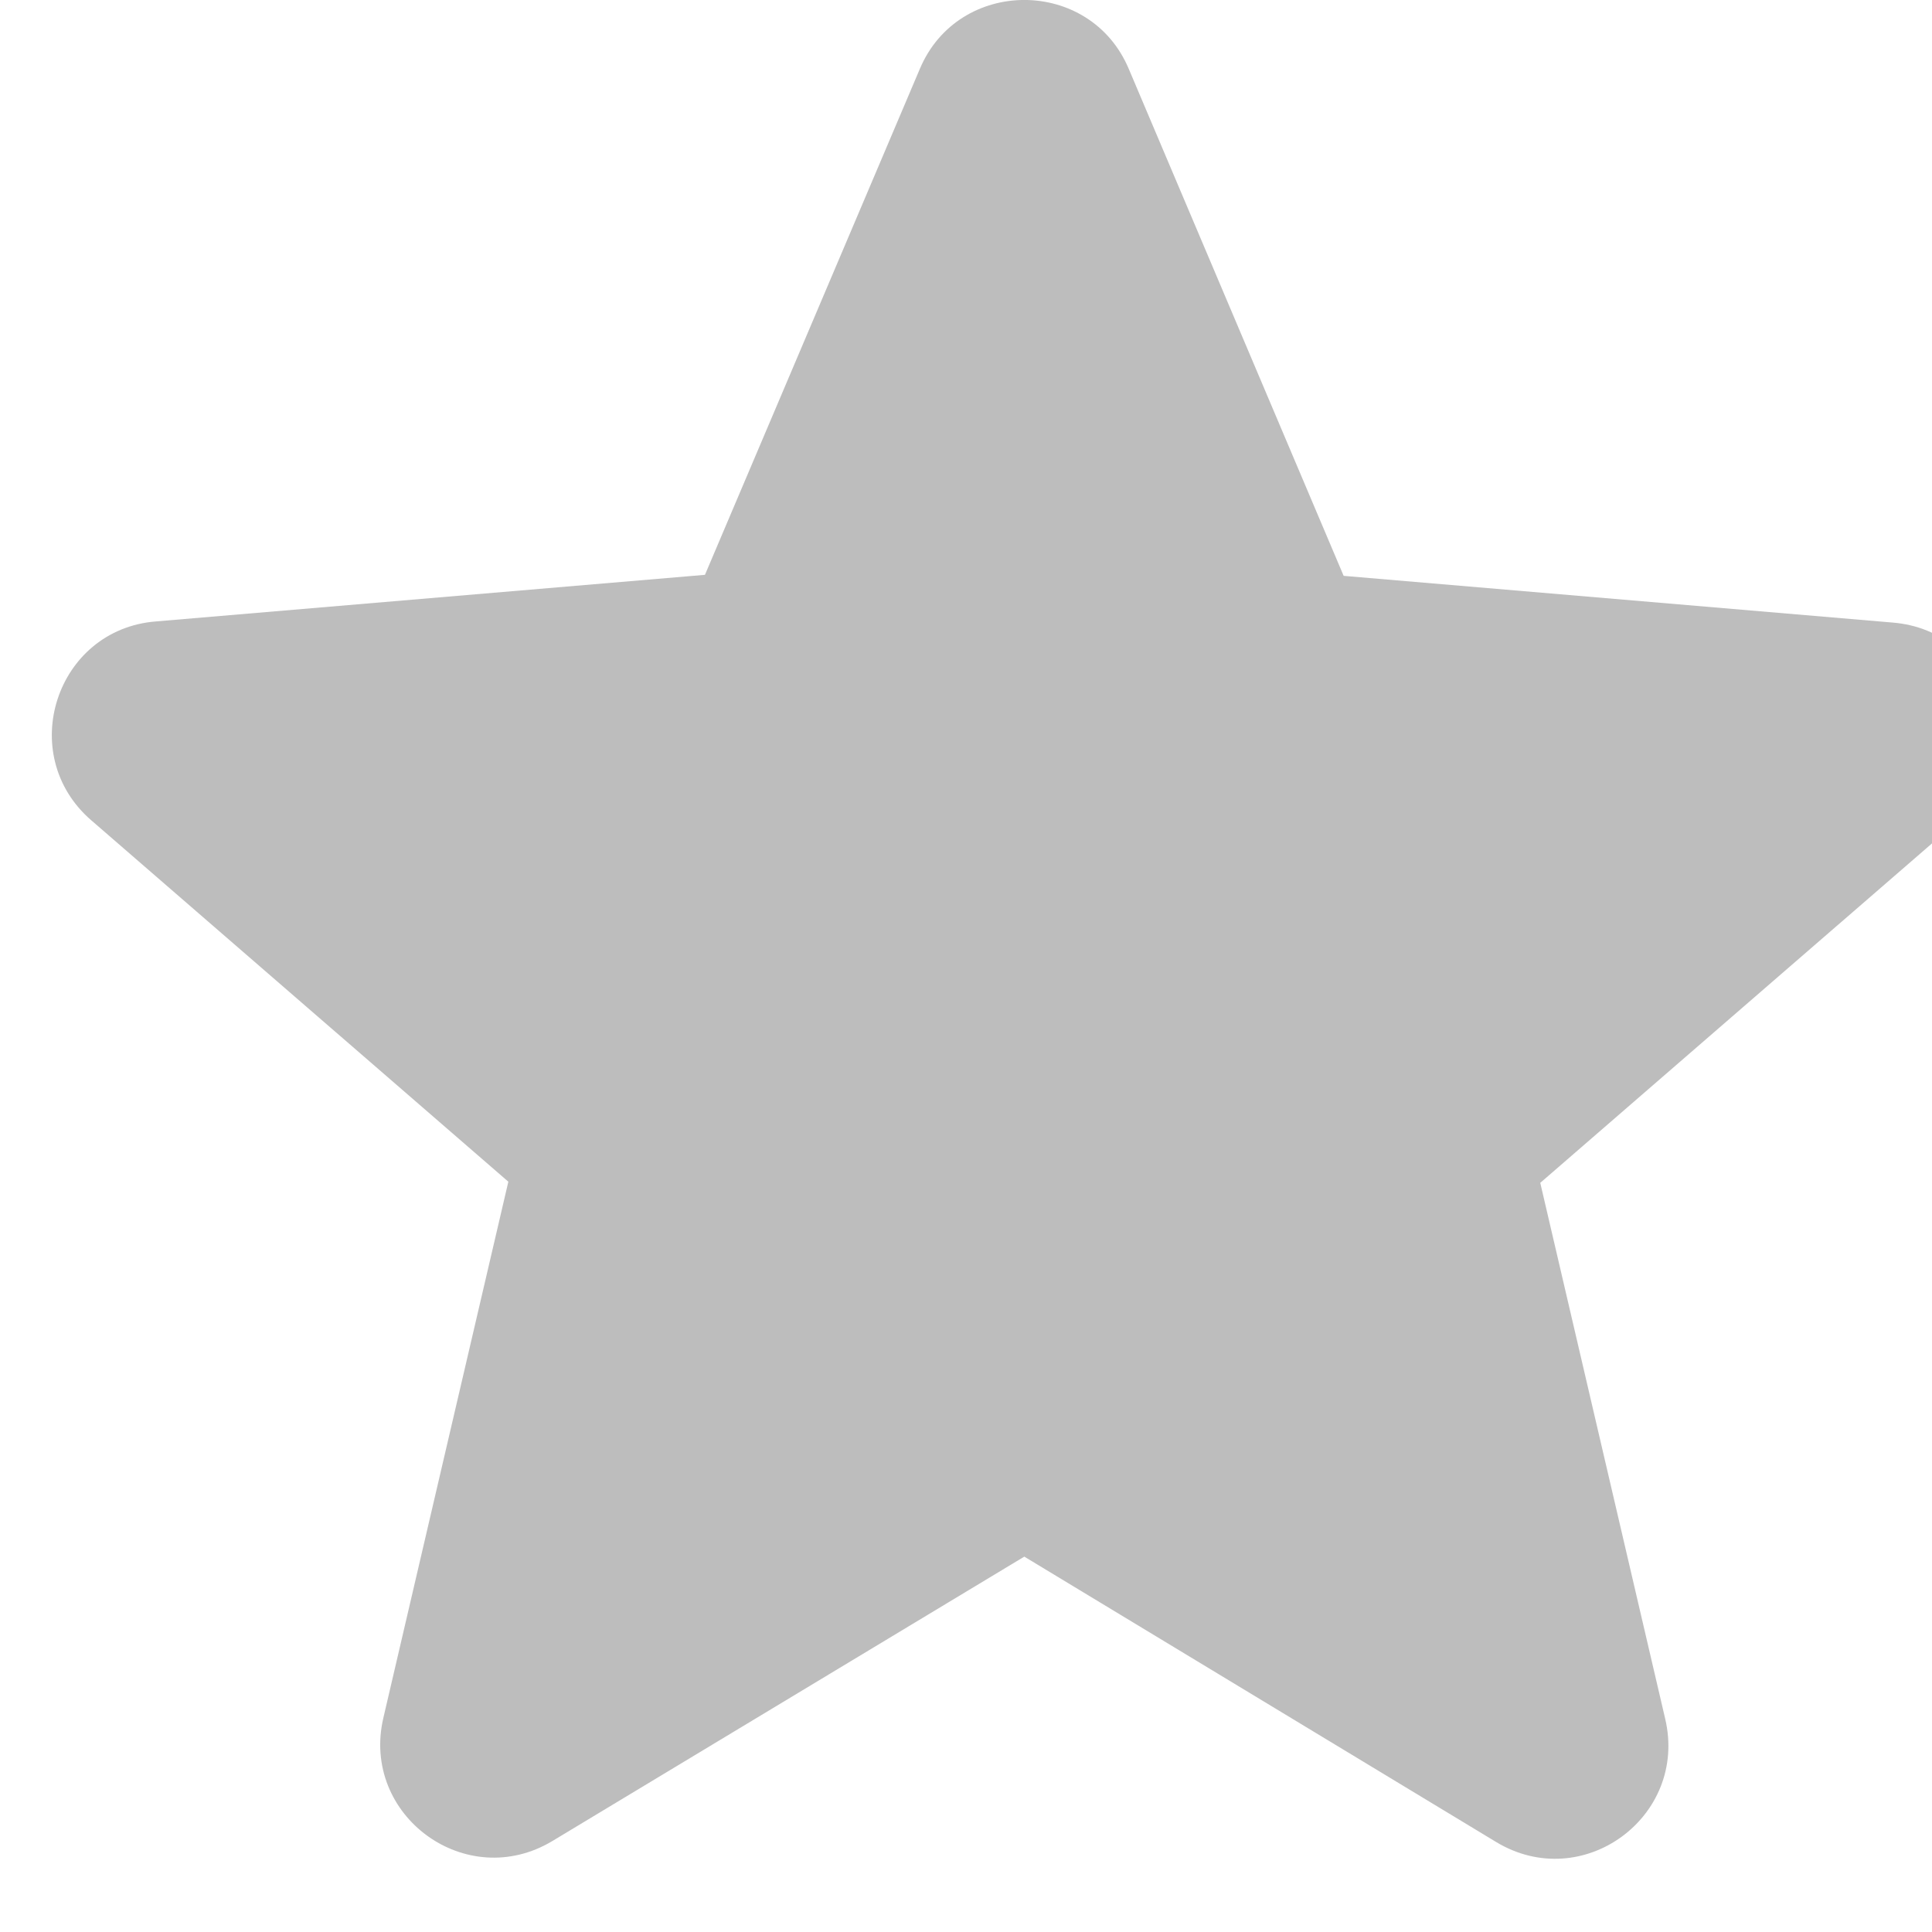
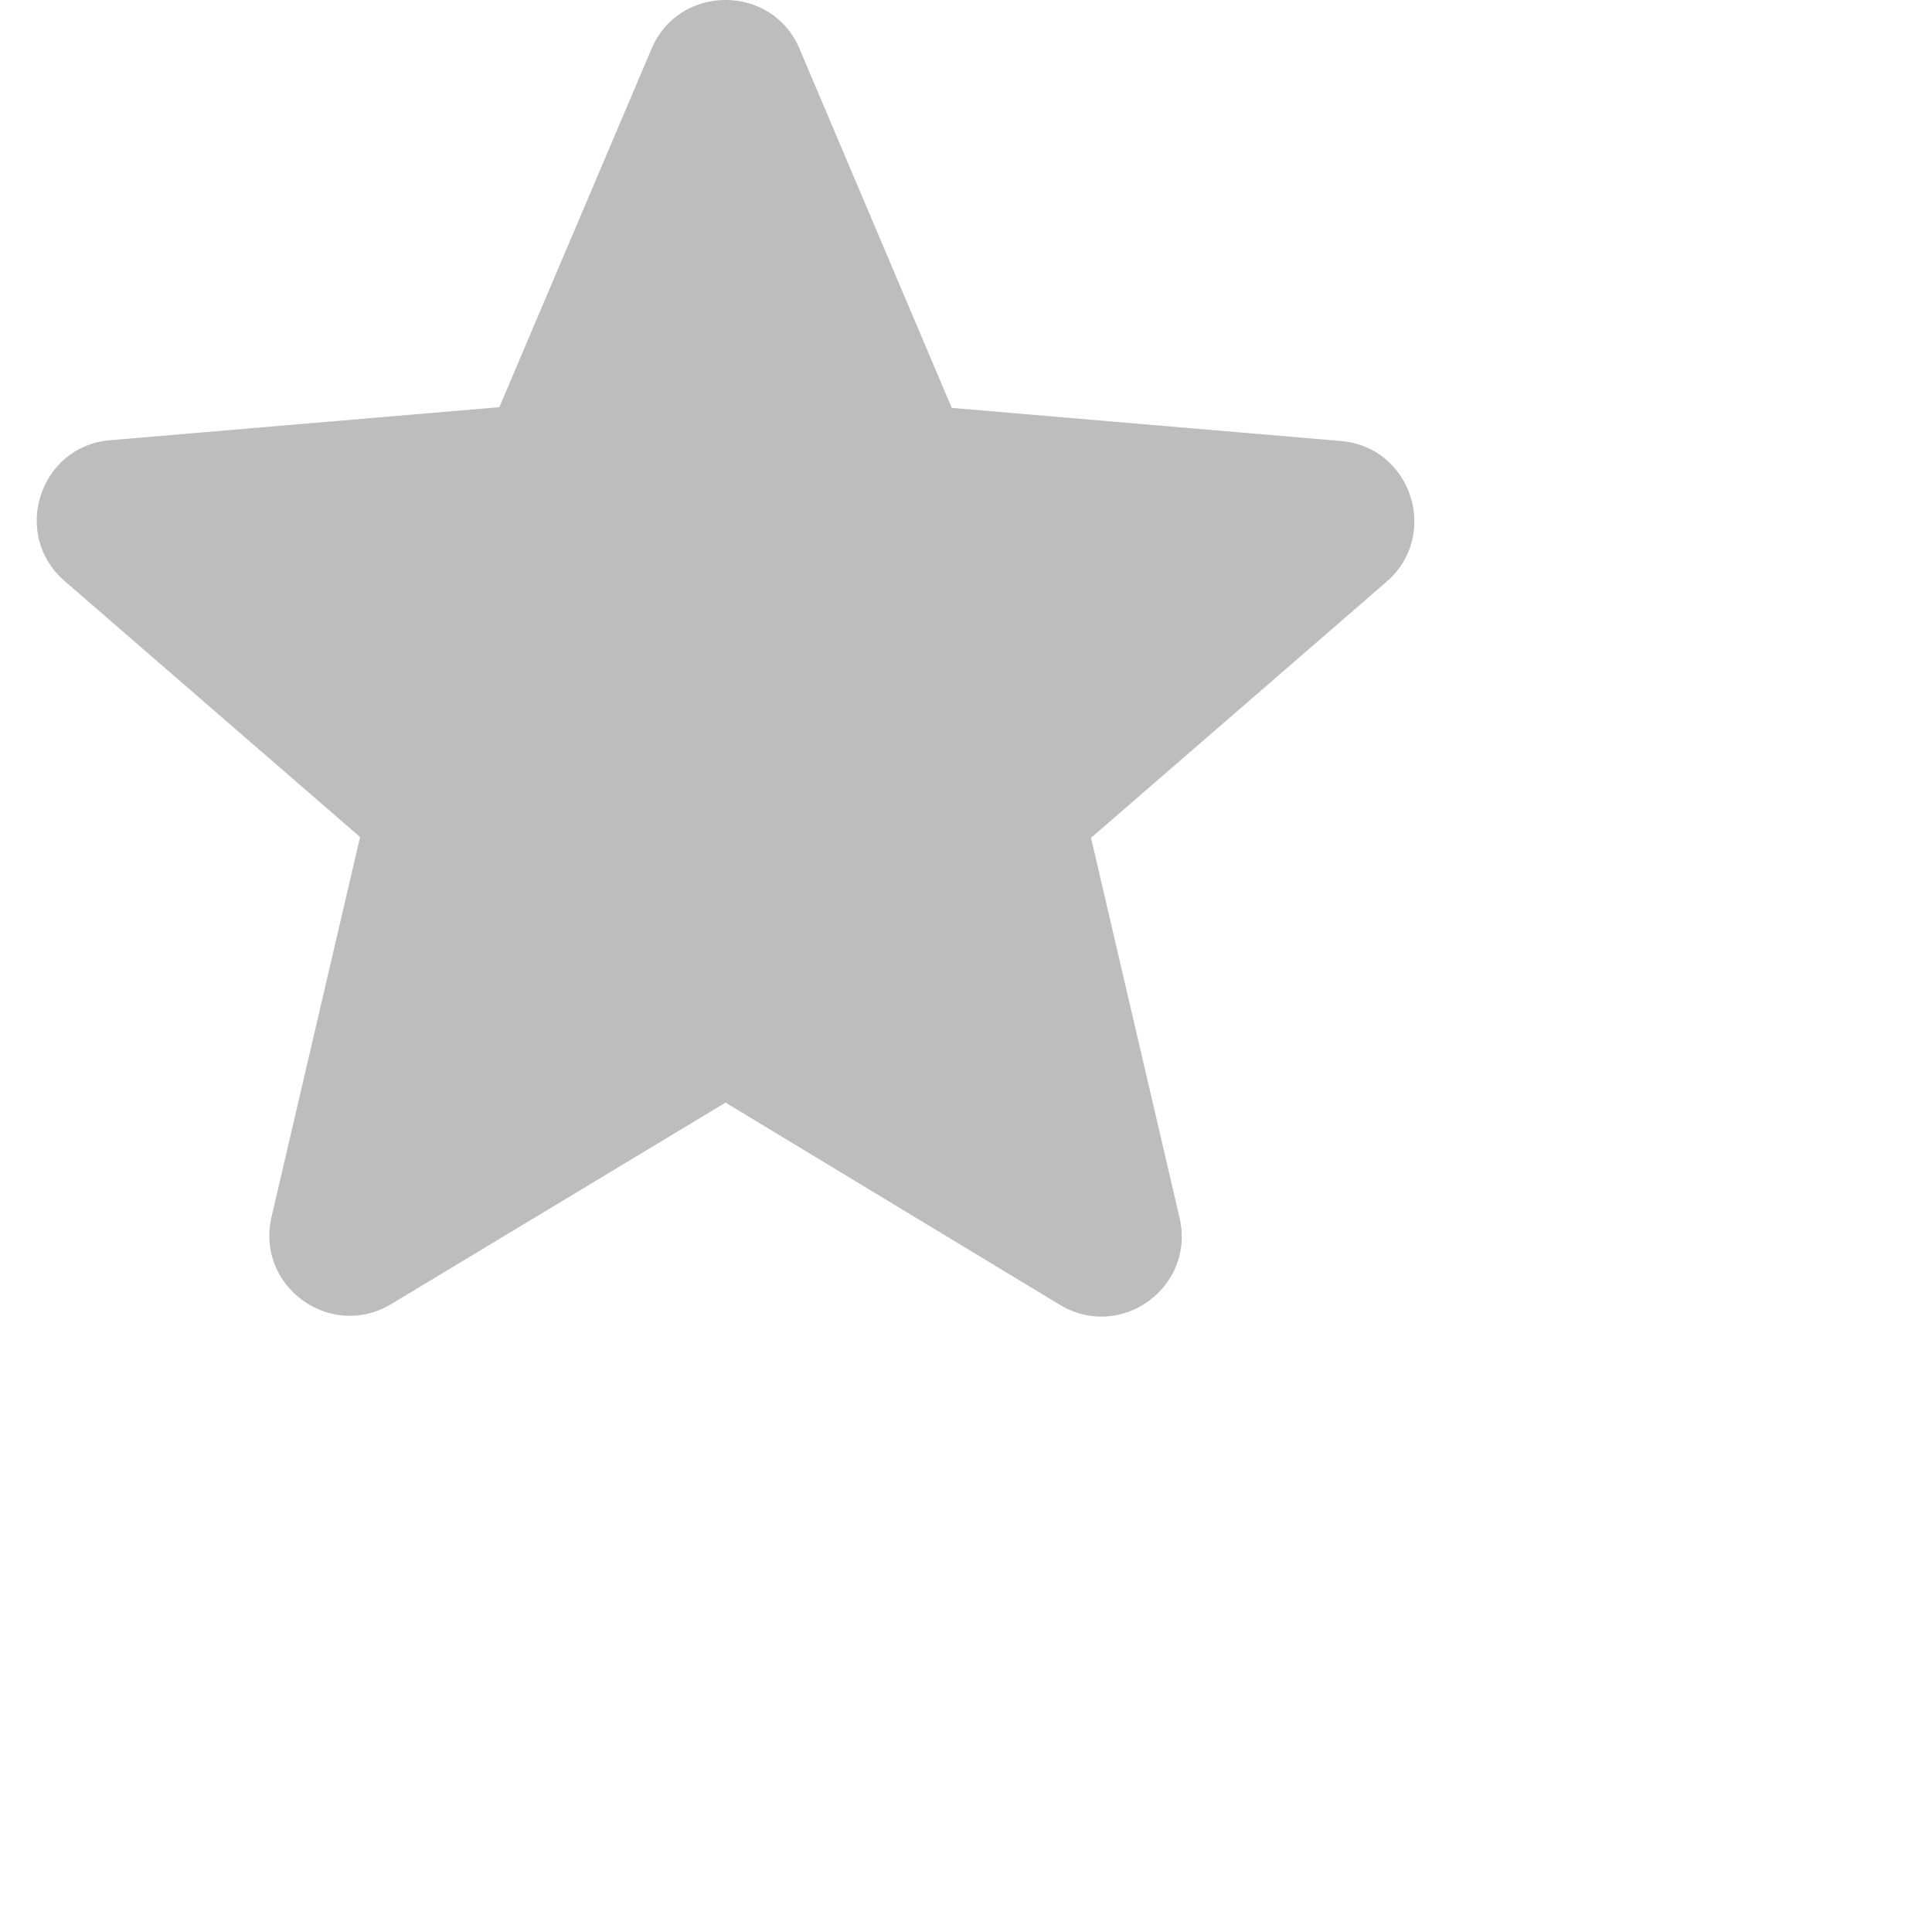
- <svg xmlns="http://www.w3.org/2000/svg" width="17" height="17" viewBox="0 0 17 17" fill="none">
+ <svg xmlns="http://www.w3.org/2000/svg" width="17" height="17" viewBox="0 0 24 24" fill="none">
  <path d="M9.013 13.697L13.163 16.207C13.923 16.668 14.853 15.988 14.653 15.127L13.553 10.408L17.223 7.228C17.893 6.647 17.533 5.548 16.653 5.478L11.823 5.067L9.933 0.608C9.593 -0.203 8.433 -0.203 8.093 0.608L6.203 5.058L1.373 5.468C0.493 5.537 0.133 6.638 0.803 7.218L4.473 10.398L3.373 15.117C3.173 15.977 4.103 16.657 4.863 16.198L9.013 13.697Z" fill="#BDBDBD" />
</svg>
